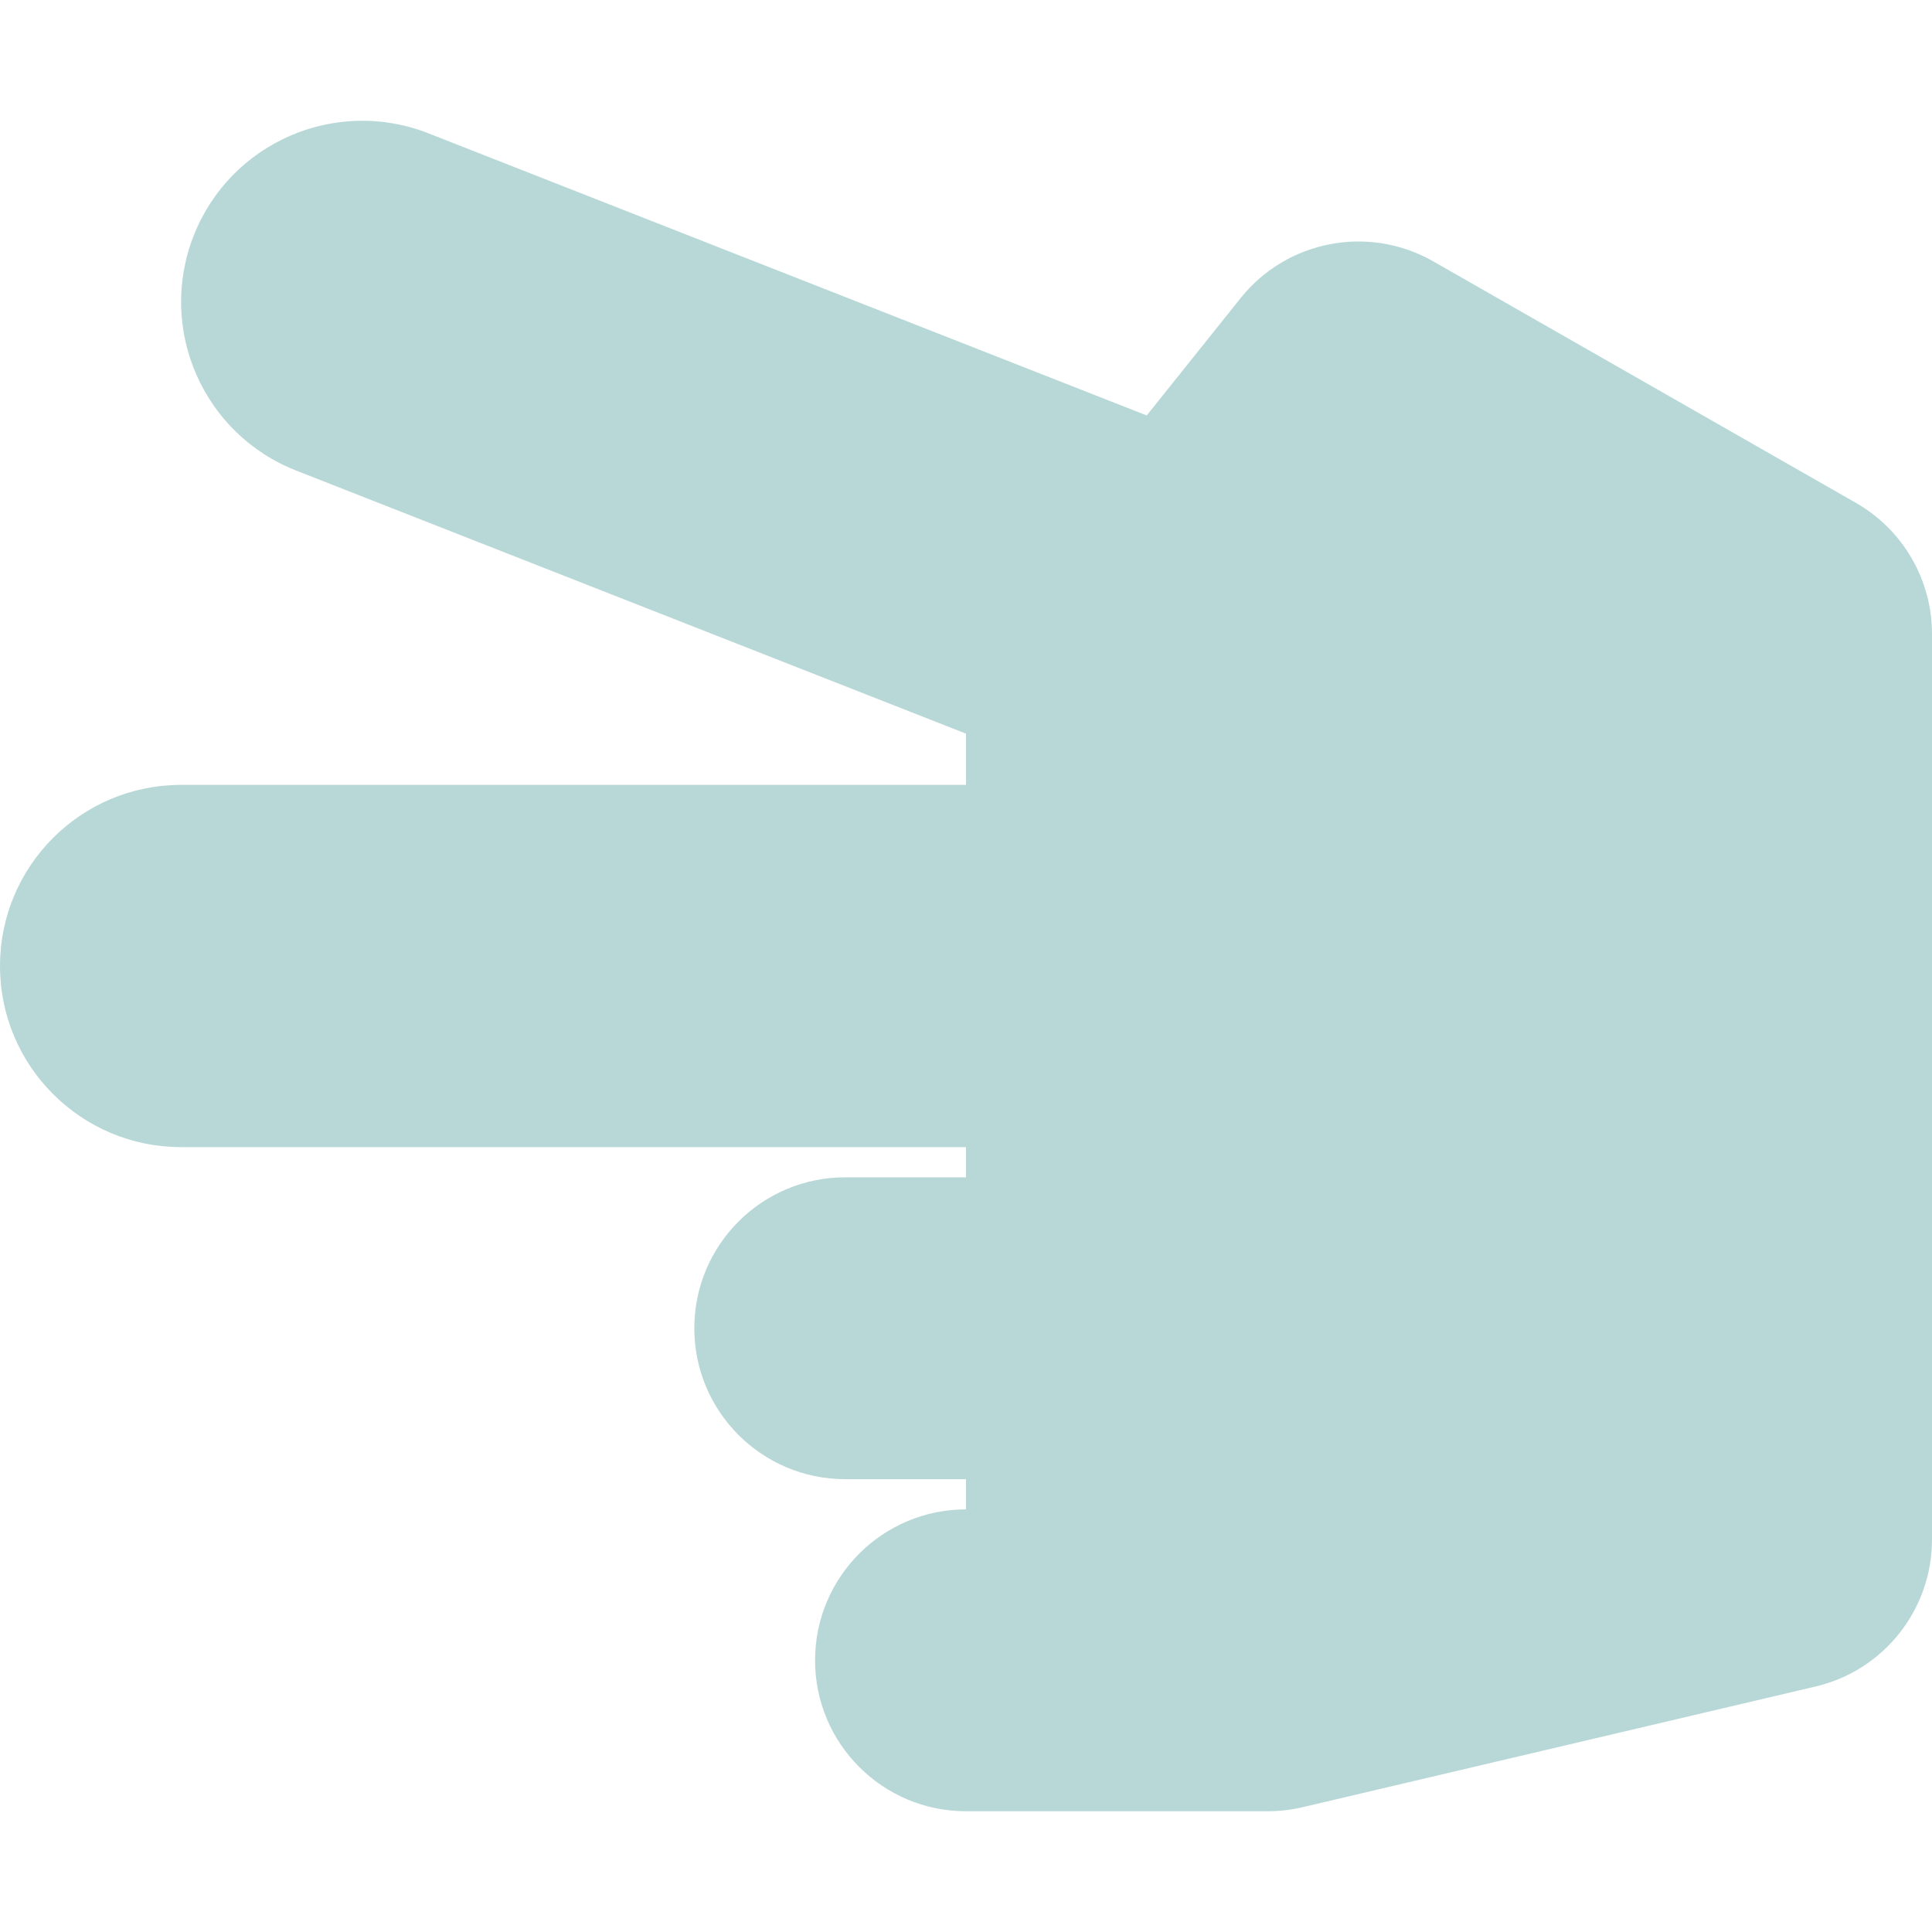
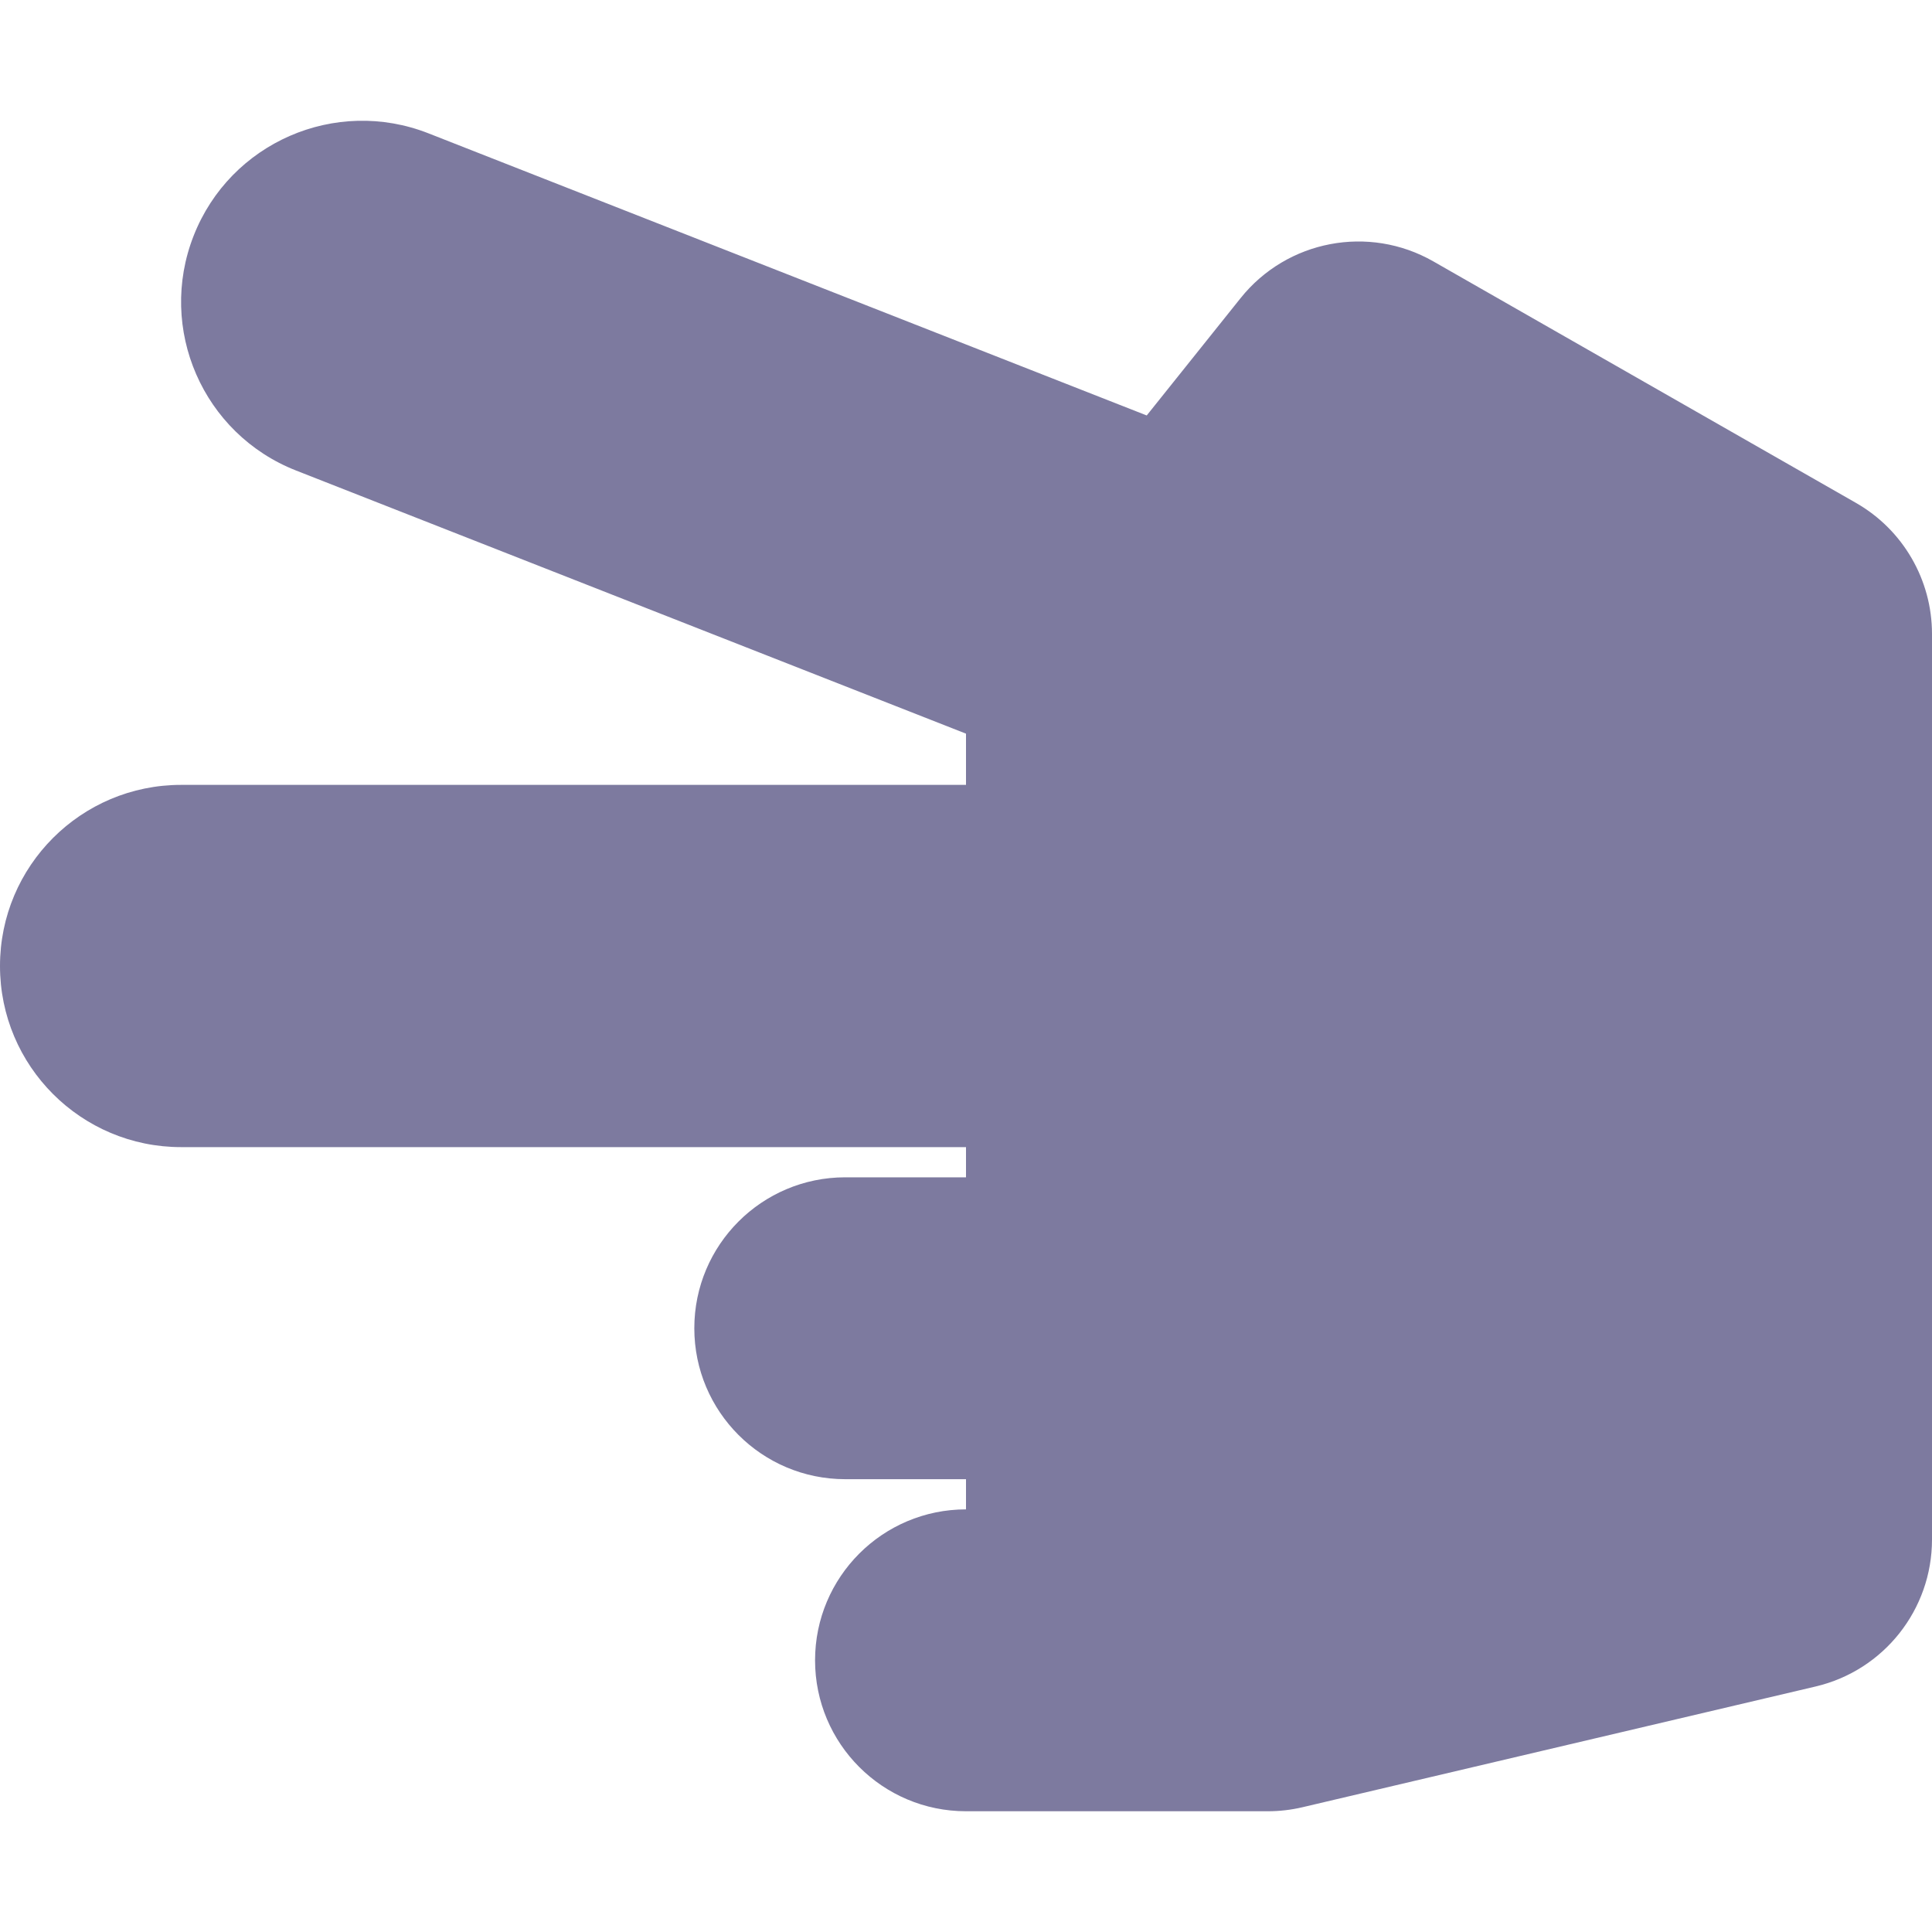
<svg xmlns="http://www.w3.org/2000/svg" aria-hidden="true" focusable="false" data-prefix="fas" data-icon="hand-scissors" class="svg-inline--fa fa-hand-scissors fa-w-16" role="img" viewBox="0 0 512 512">
-   <path fill="#b8d8d8" d="M216 440c0-22.092 17.909-40 40-40v-8h-32c-22.091 0-40-17.908-40-40s17.909-40 40-40h32v-8H48c-26.51 0-48-21.49-48-48s21.49-48 48-48h208v-13.572l-177.551-69.74c-24.674-9.694-36.818-37.555-27.125-62.228 9.693-24.674 37.554-36.817 62.228-27.124l190.342 74.765 24.872-31.09c12.306-15.381 33.978-19.515 51.081-9.741l112 64A40.002 40.002 0 0 1 512 168v240c0 18.562-12.77 34.686-30.838 38.937l-136 32A39.982 39.982 0 0 1 336 480h-80c-22.091 0-40-17.908-40-40z" />
+   <path fill="#7d7a9f" d="M216 440c0-22.092 17.909-40 40-40v-8h-32c-22.091 0-40-17.908-40-40s17.909-40 40-40h32v-8H48c-26.51 0-48-21.49-48-48s21.49-48 48-48h208v-13.572l-177.551-69.74c-24.674-9.694-36.818-37.555-27.125-62.228 9.693-24.674 37.554-36.817 62.228-27.124l190.342 74.765 24.872-31.09c12.306-15.381 33.978-19.515 51.081-9.741l112 64A40.002 40.002 0 0 1 512 168v240c0 18.562-12.77 34.686-30.838 38.937l-136 32A39.982 39.982 0 0 1 336 480h-80c-22.091 0-40-17.908-40-40z" />
</svg>
